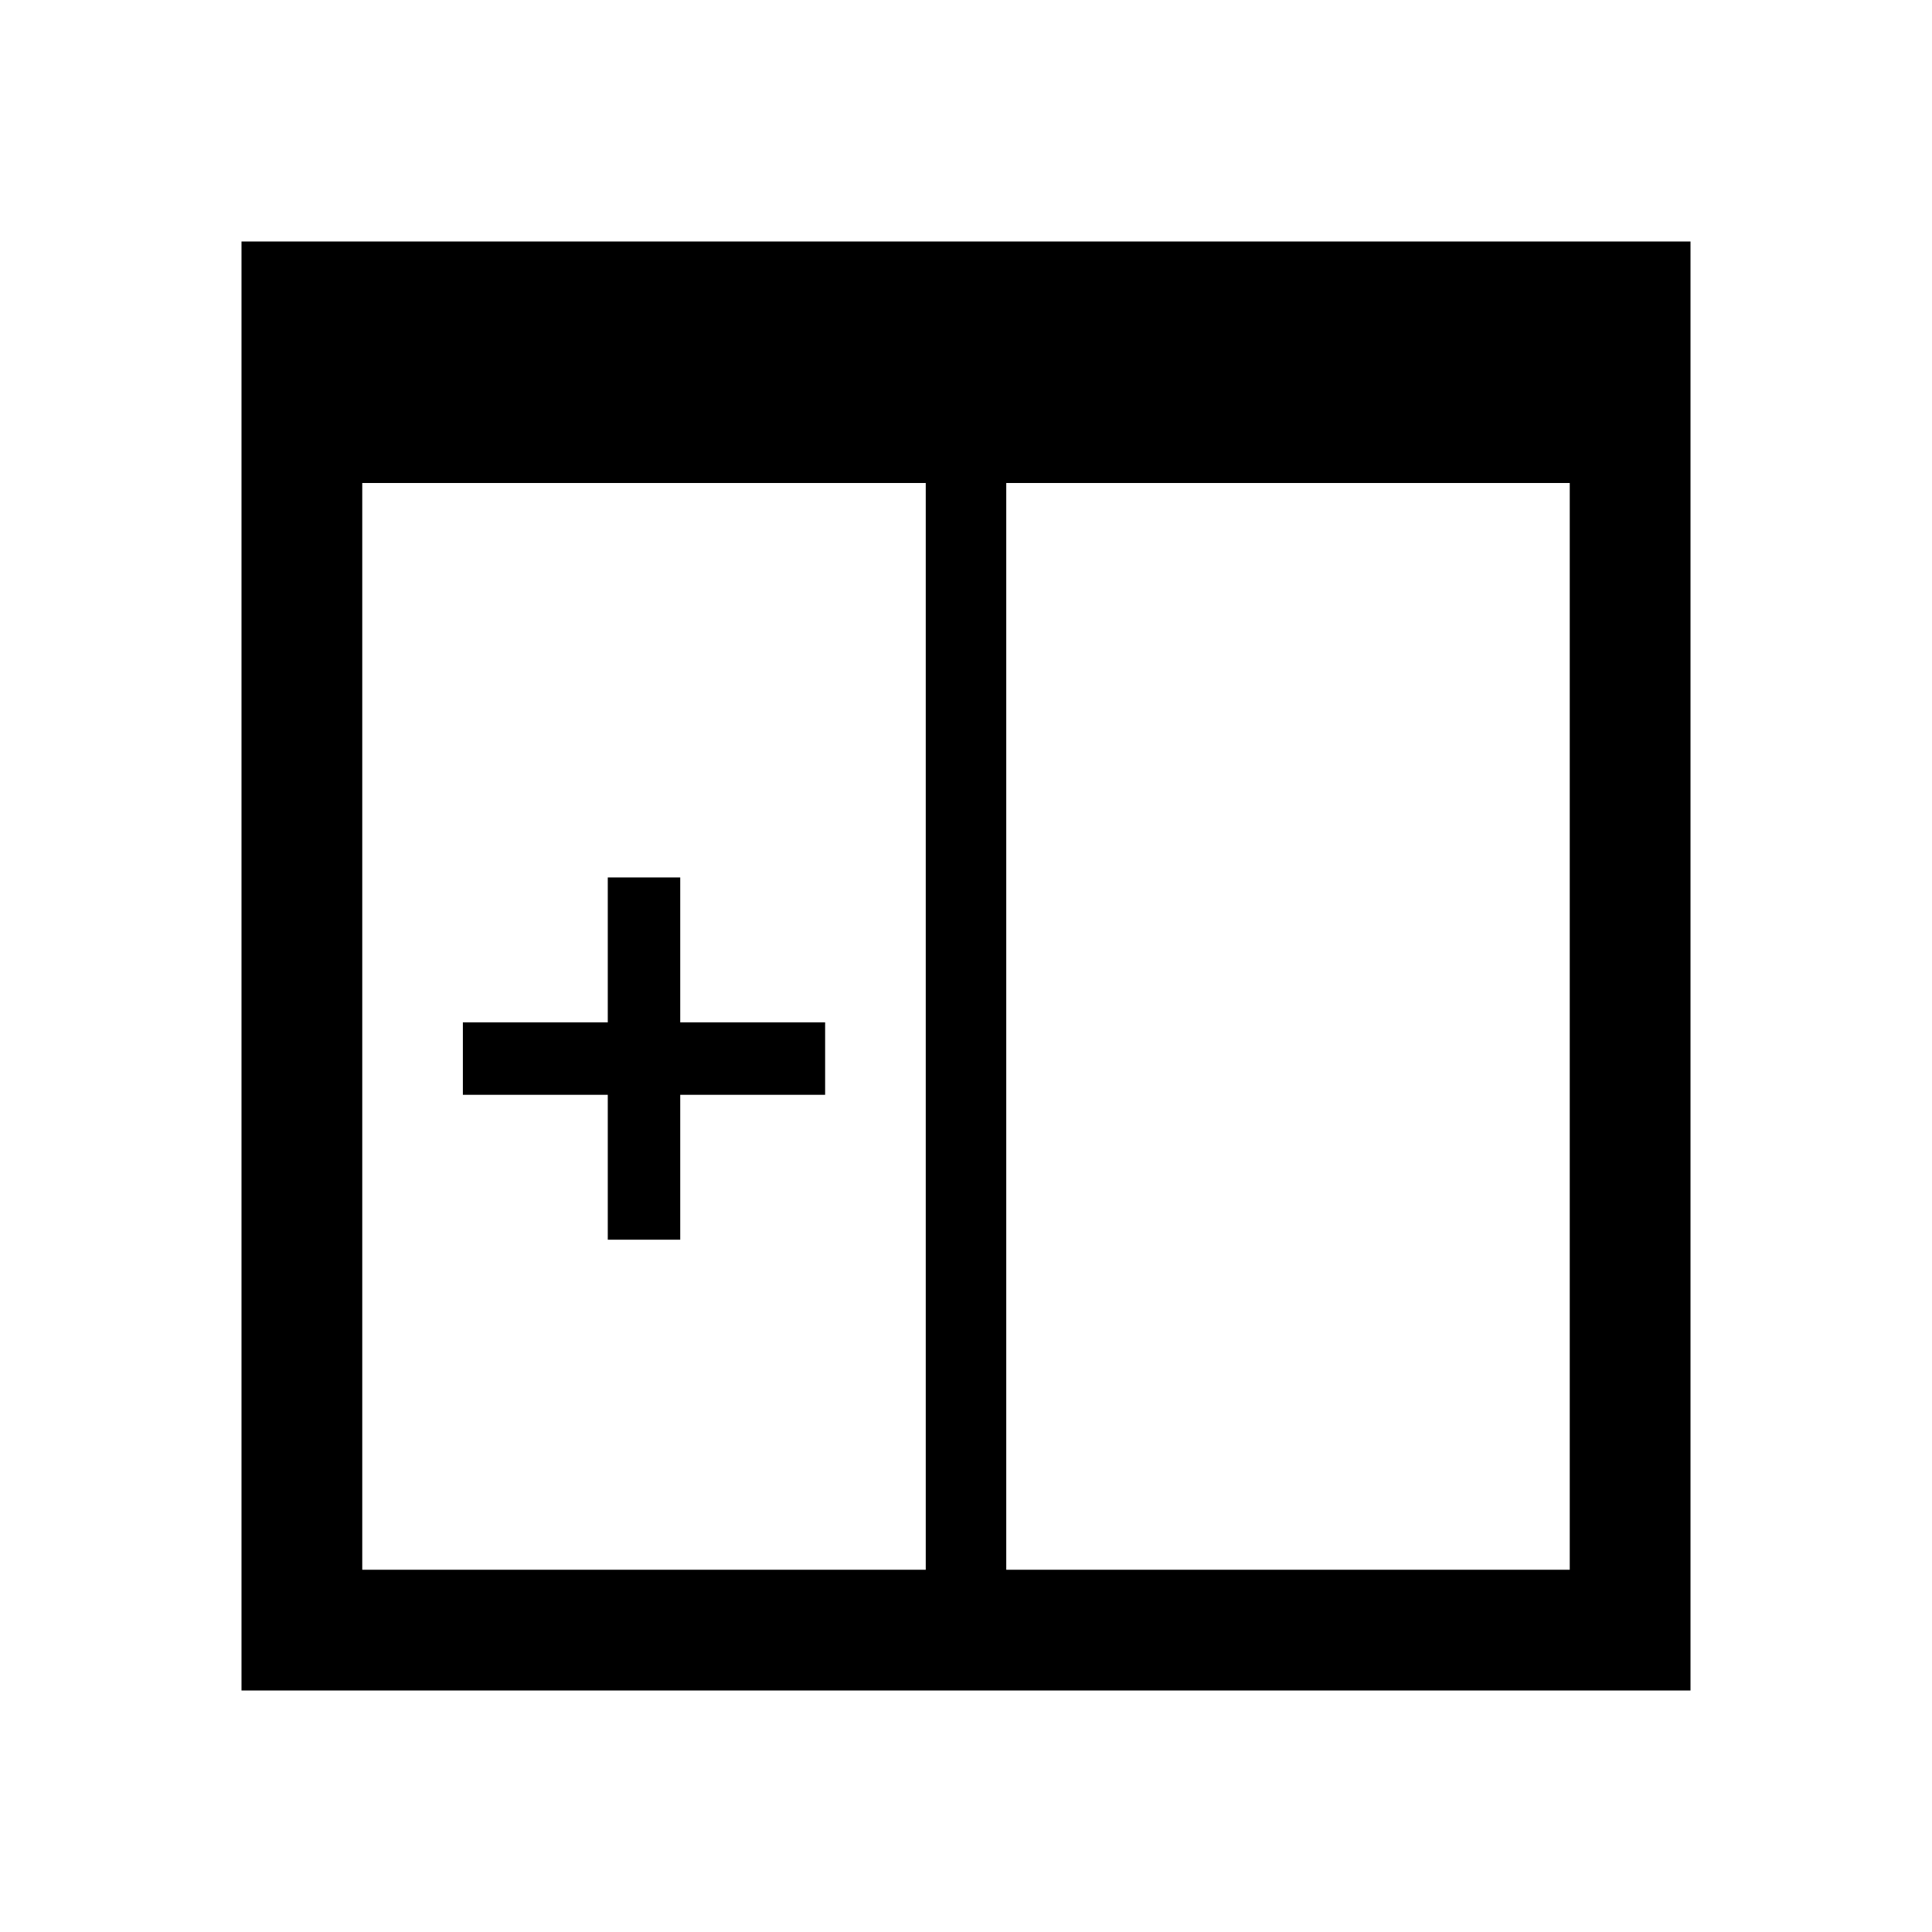
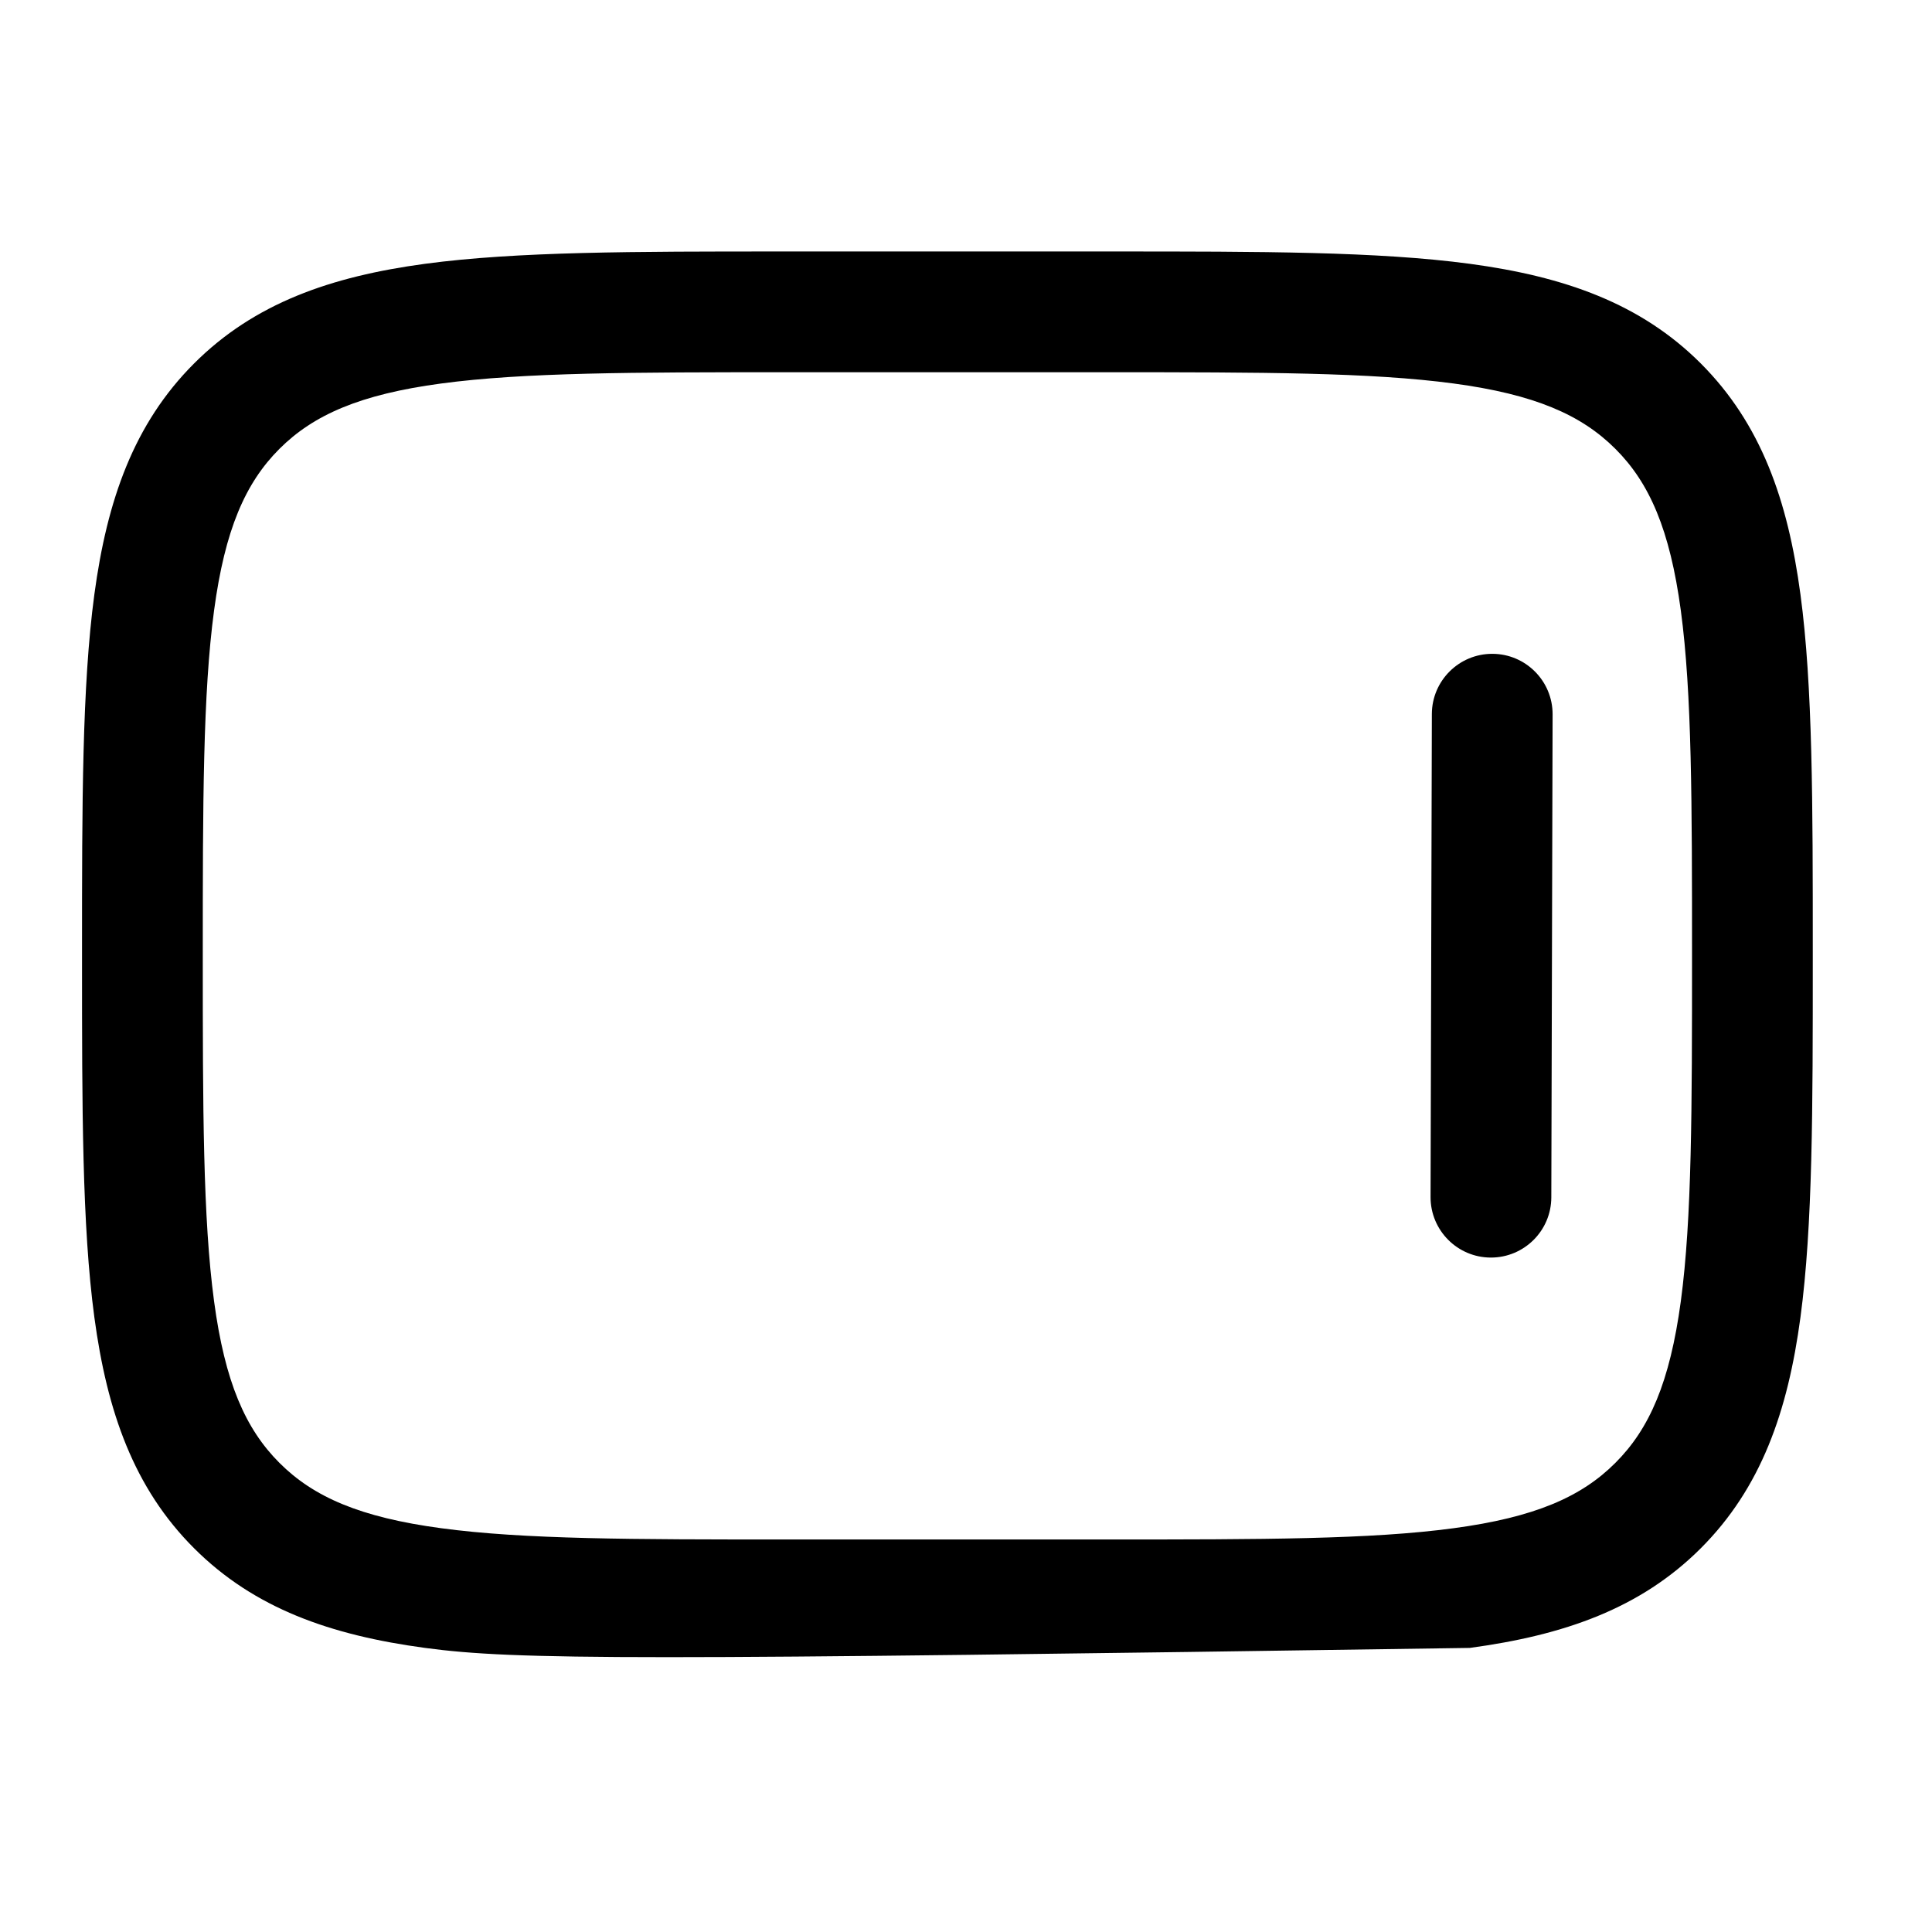
- <svg xmlns="http://www.w3.org/2000/svg" version="1.2" baseProfile="tiny" x="0px" y="0px" width="96px" height="96px" viewBox="0 0 48 48" xml:space="preserve">
+ <svg xmlns="http://www.w3.org/2000/svg" version="1.2" baseProfile="tiny" x="0px" y="0px" viewBox="0 0 24 24" xml:space="preserve">
  <g class="icon">
-     <path d="M6 6v36h36V6H6z M9 12h14v27h-14z M25 12h14v27h-14z" />
-     <path d="M16.9 25.4 l0,-3.6 -1.8,0 0,3.6 -3.6,0 0,1.8 3.6,0 0,3.6 1.8,0 0,-3.6 3.6,0 0,-1.8 -3.6,0" />
+     <path fill-rule="evenodd" clip-rule="evenodd" d="M13.769 4.624C15.676 4.624 17.031 4.626 18.058 4.764C19.064 4.899 19.644 5.153 20.067 5.576C20.491 5.999 20.744 6.579 20.88 7.585C21.018 8.613 21.019 9.967 21.019 11.874C21.019 13.781 21.018 15.136 20.88 16.163C20.744 17.169 20.491 17.749 20.067 18.172C19.644 18.596 19.064 18.849 18.058 18.984C17.031 19.123 15.676 19.124 13.769 19.124H9.769C7.862 19.124 6.508 19.123 5.48 18.984C4.474 18.849 3.894 18.596 3.471 18.172C3.048 17.749 2.794 17.169 2.659 16.163C2.521 15.136 2.519 13.781 2.519 11.874C2.519 9.967 2.521 8.613 2.659 7.585C2.794 6.579 3.048 5.999 3.471 5.576C3.894 5.153 4.474 4.899 5.48 4.764C6.508 4.626 7.862 4.624 9.769 4.624H13.769ZM21.128 4.515C20.38 3.767 19.431 3.435 18.258 3.277C17.119 3.124 15.664 3.124 13.826 3.124H9.713C7.875 3.124 6.419 3.124 5.28 3.277C4.108 3.435 3.159 3.767 2.411 4.515C1.662 5.264 1.33 6.213 1.172 7.385C1.019 8.524 1.019 9.98 1.019 11.818V11.931C1.019 13.768 1.019 15.224 1.172 16.363C1.33 17.536 1.662 18.485 2.411 19.233C3.159 19.981 4.108 20.313 5.28 20.471C6.419 20.624 7.875 20.624 18.258 20.471C19.431 20.313 20.38 19.981 21.128 19.233C21.876 18.485 22.209 17.536 22.366 16.363C22.519 15.224 22.519 13.768 22.519 11.931V11.818C22.519 9.98 22.519 8.524 22.366 7.385C22.209 6.213 21.876 5.264 21.128 4.515Z" fill="currentColor" />
+     <path d="M18.539 8.122C18.953 8.123 19.288 8.46 19.287 8.874L19.279 11.874L19.271 14.874C19.27 15.288 18.933 15.623 18.519 15.622C18.105 15.621 17.77 15.284 17.771 14.87L17.787 8.87C17.788 8.456 18.125 8.121 18.539 8.122Z" fill="currentColor" />
  </g>
</svg>
